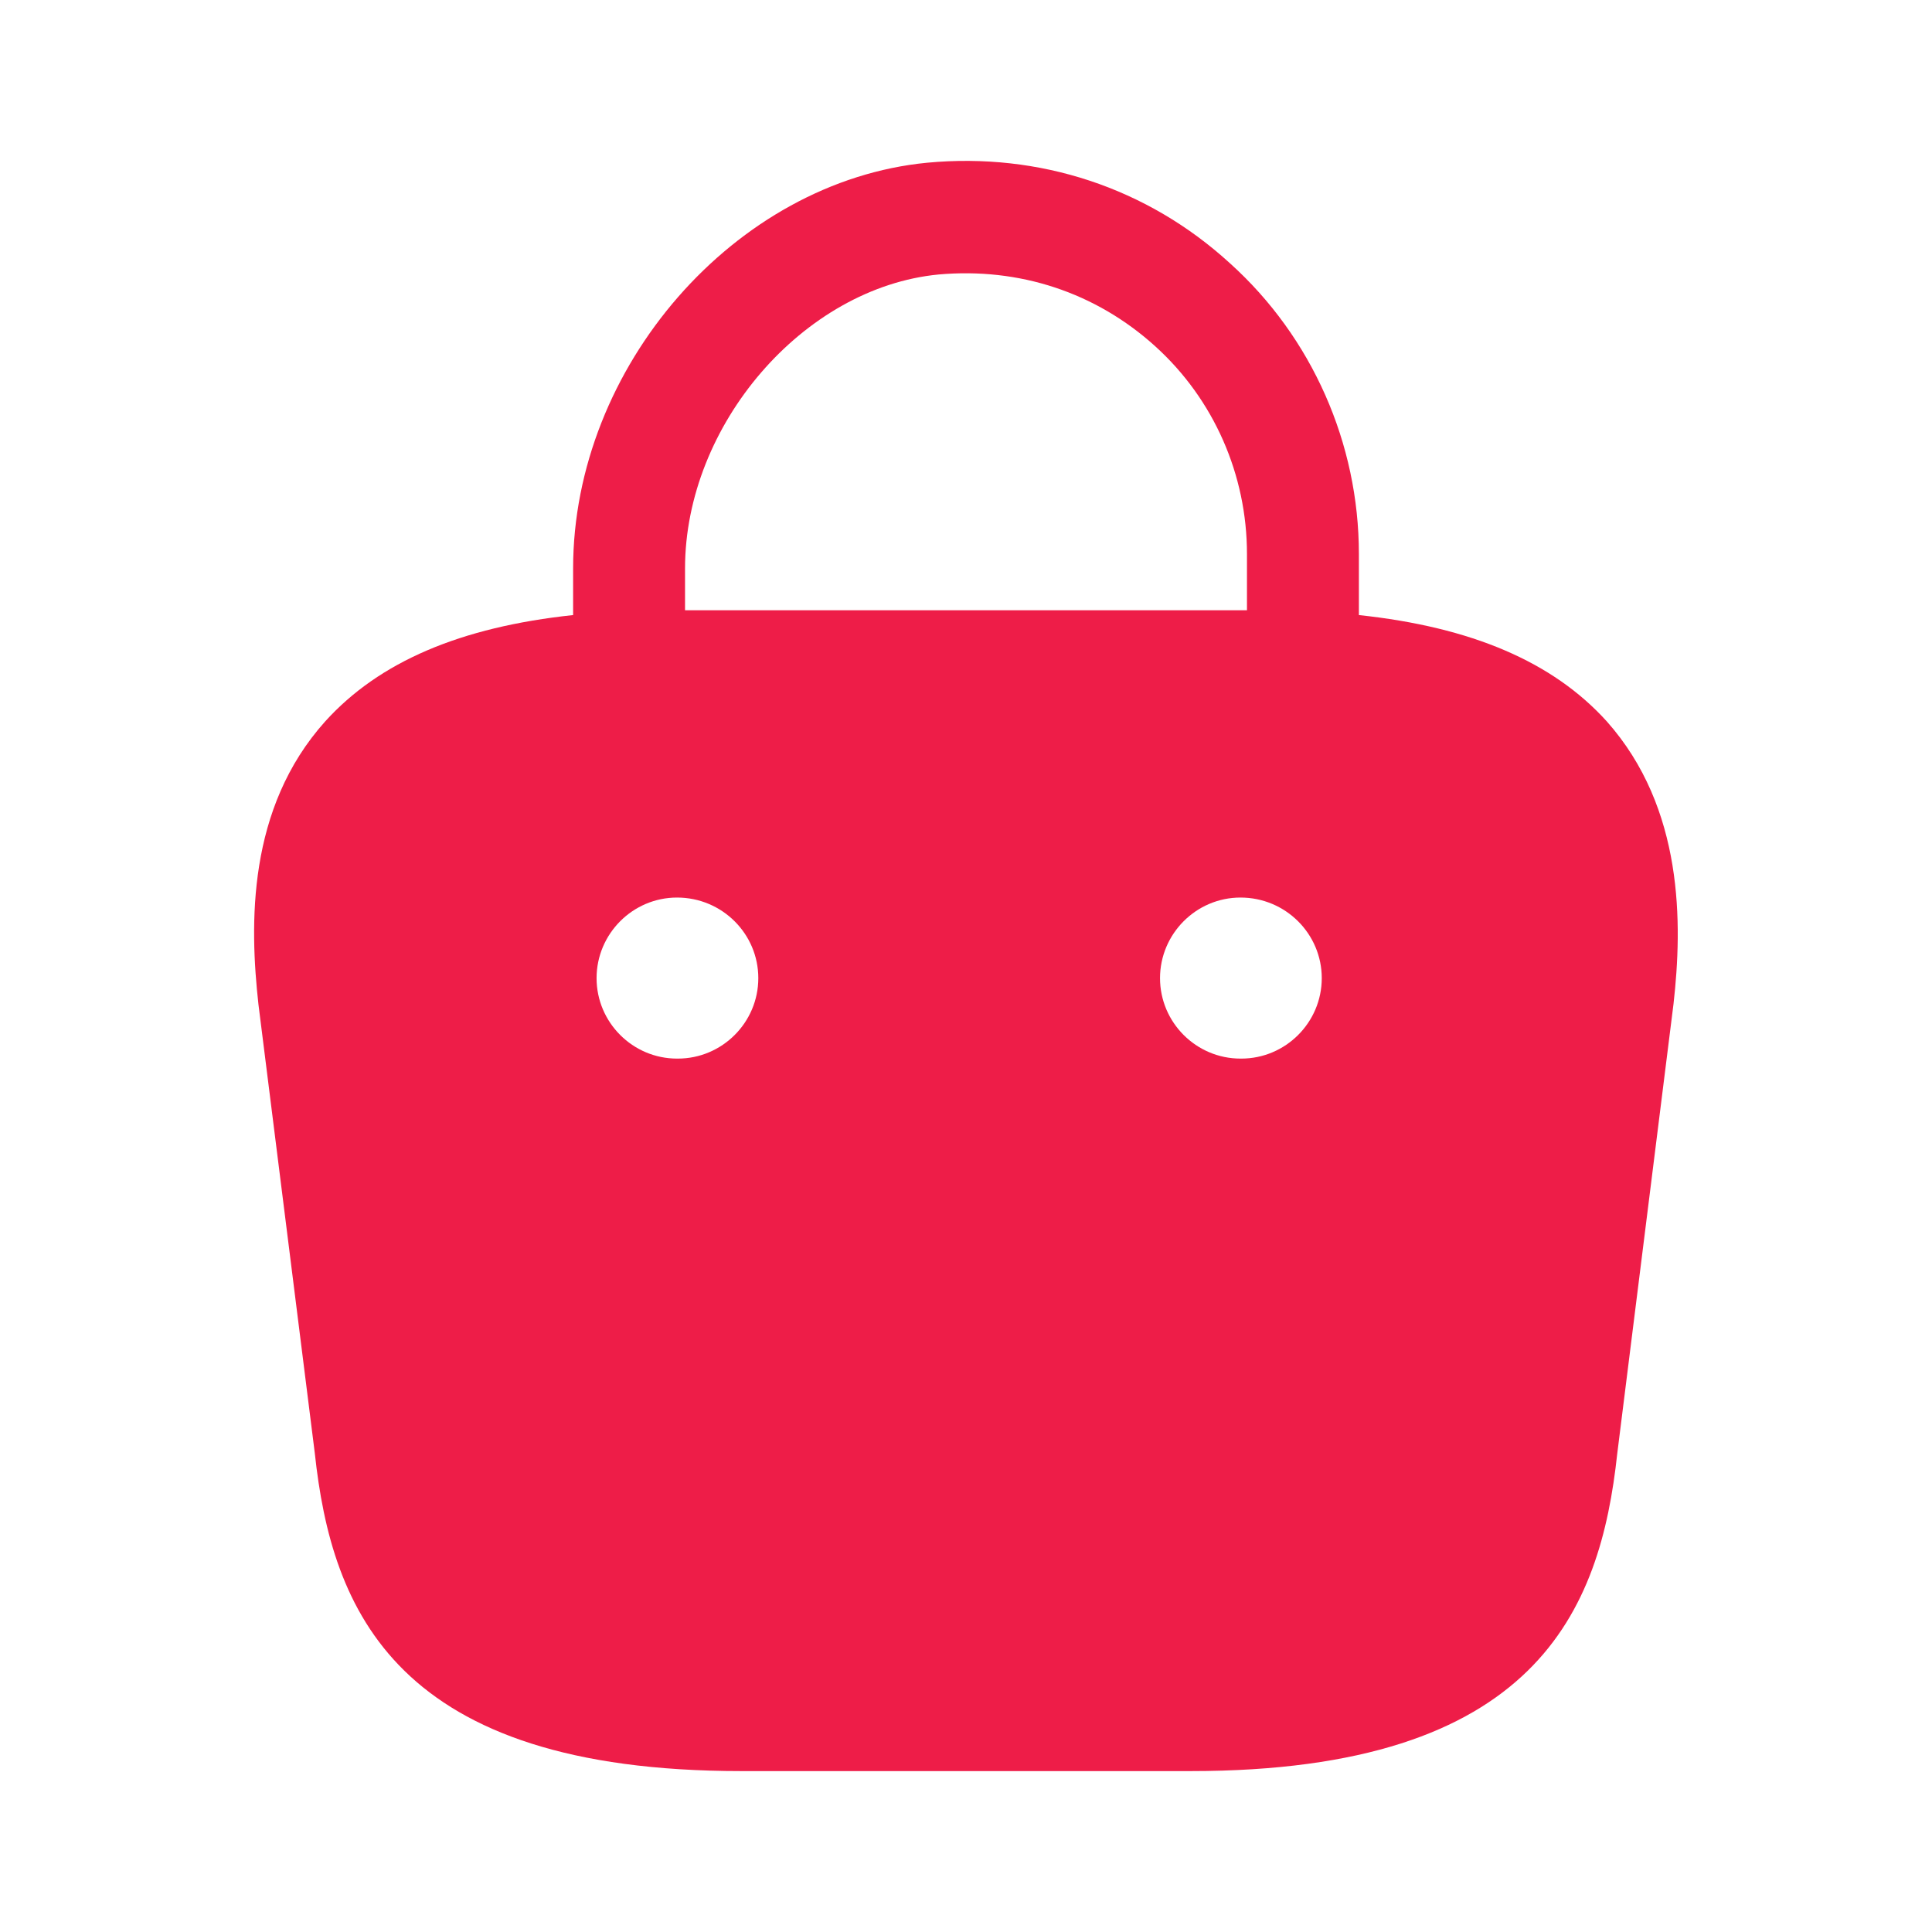
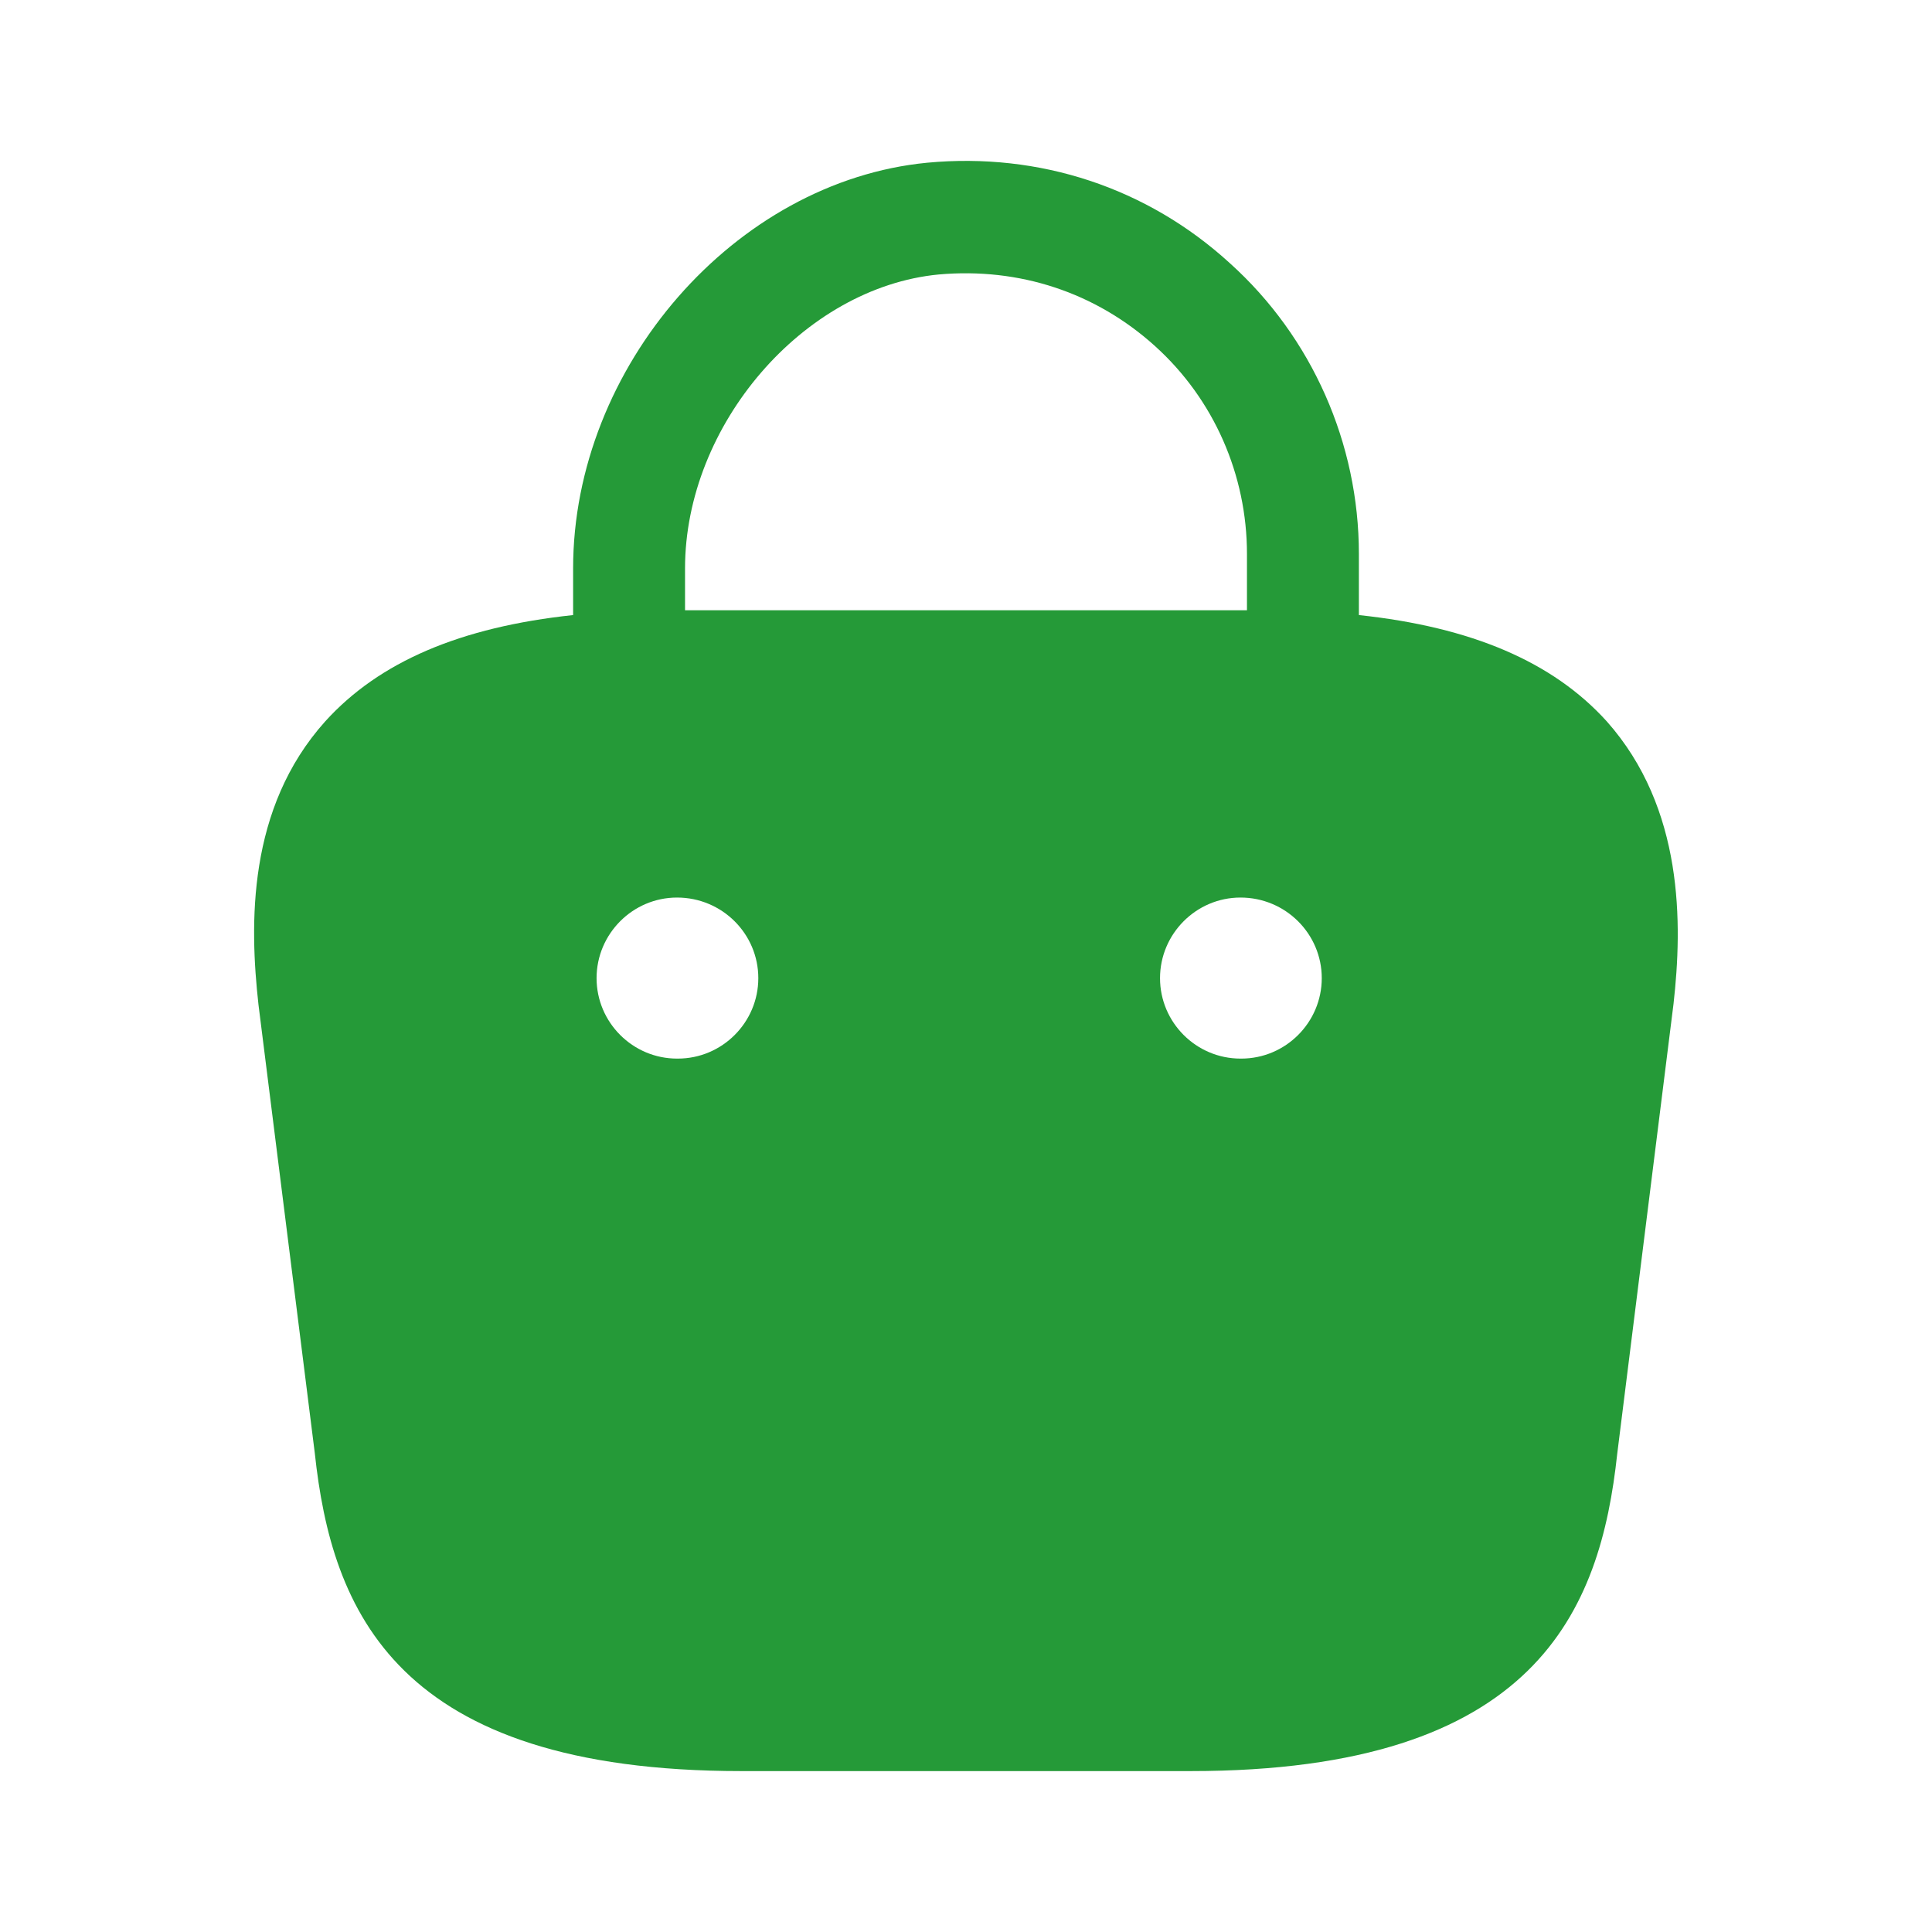
<svg xmlns="http://www.w3.org/2000/svg" width="14" height="14" viewBox="0 0 14 14" fill="none">
-   <path d="M11.643 5.227C11.252 4.795 10.663 4.544 9.847 4.457V4.014C9.847 3.214 9.508 2.444 8.913 1.908C8.313 1.359 7.531 1.103 6.72 1.179C5.326 1.313 4.153 2.66 4.153 4.119V4.457C3.337 4.544 2.748 4.795 2.357 5.227C1.791 5.857 1.808 6.697 1.873 7.28L2.281 10.529C2.403 11.667 2.864 12.834 5.373 12.834H8.628C11.136 12.834 11.597 11.667 11.719 10.535L12.127 7.274C12.192 6.697 12.203 5.857 11.643 5.227ZM6.802 1.989C7.385 1.937 7.939 2.118 8.371 2.509C8.797 2.894 9.036 3.442 9.036 4.014V4.422H4.964V4.119C4.964 3.08 5.822 2.083 6.802 1.989ZM4.912 7.671H4.906C4.585 7.671 4.323 7.409 4.323 7.088C4.323 6.767 4.585 6.504 4.906 6.504C5.233 6.504 5.495 6.767 5.495 7.088C5.495 7.409 5.233 7.671 4.912 7.671ZM8.995 7.671H8.989C8.668 7.671 8.406 7.409 8.406 7.088C8.406 6.767 8.668 6.504 8.989 6.504C9.316 6.504 9.578 6.767 9.578 7.088C9.578 7.409 9.316 7.671 8.995 7.671Z" fill="#EE1D48" />
+   <path d="M11.643 5.227C11.252 4.795 10.663 4.544 9.847 4.457V4.014C9.847 3.214 9.508 2.444 8.913 1.908C8.313 1.359 7.531 1.103 6.72 1.179C5.326 1.313 4.153 2.66 4.153 4.119V4.457C3.337 4.544 2.748 4.795 2.357 5.227C1.791 5.857 1.808 6.697 1.873 7.28L2.281 10.529C2.403 11.667 2.864 12.834 5.373 12.834H8.628C11.136 12.834 11.597 11.667 11.719 10.535L12.127 7.274C12.192 6.697 12.203 5.857 11.643 5.227ZM6.802 1.989C7.385 1.937 7.939 2.118 8.371 2.509C8.797 2.894 9.036 3.442 9.036 4.014V4.422H4.964V4.119C4.964 3.08 5.822 2.083 6.802 1.989ZM4.912 7.671H4.906C4.585 7.671 4.323 7.409 4.323 7.088C4.323 6.767 4.585 6.504 4.906 6.504C5.233 6.504 5.495 6.767 5.495 7.088C5.495 7.409 5.233 7.671 4.912 7.671ZM8.995 7.671H8.989C8.668 7.671 8.406 7.409 8.406 7.088C8.406 6.767 8.668 6.504 8.989 6.504C9.316 6.504 9.578 6.767 9.578 7.088C9.578 7.409 9.316 7.671 8.995 7.671Z" fill="#259A38" />
</svg>
